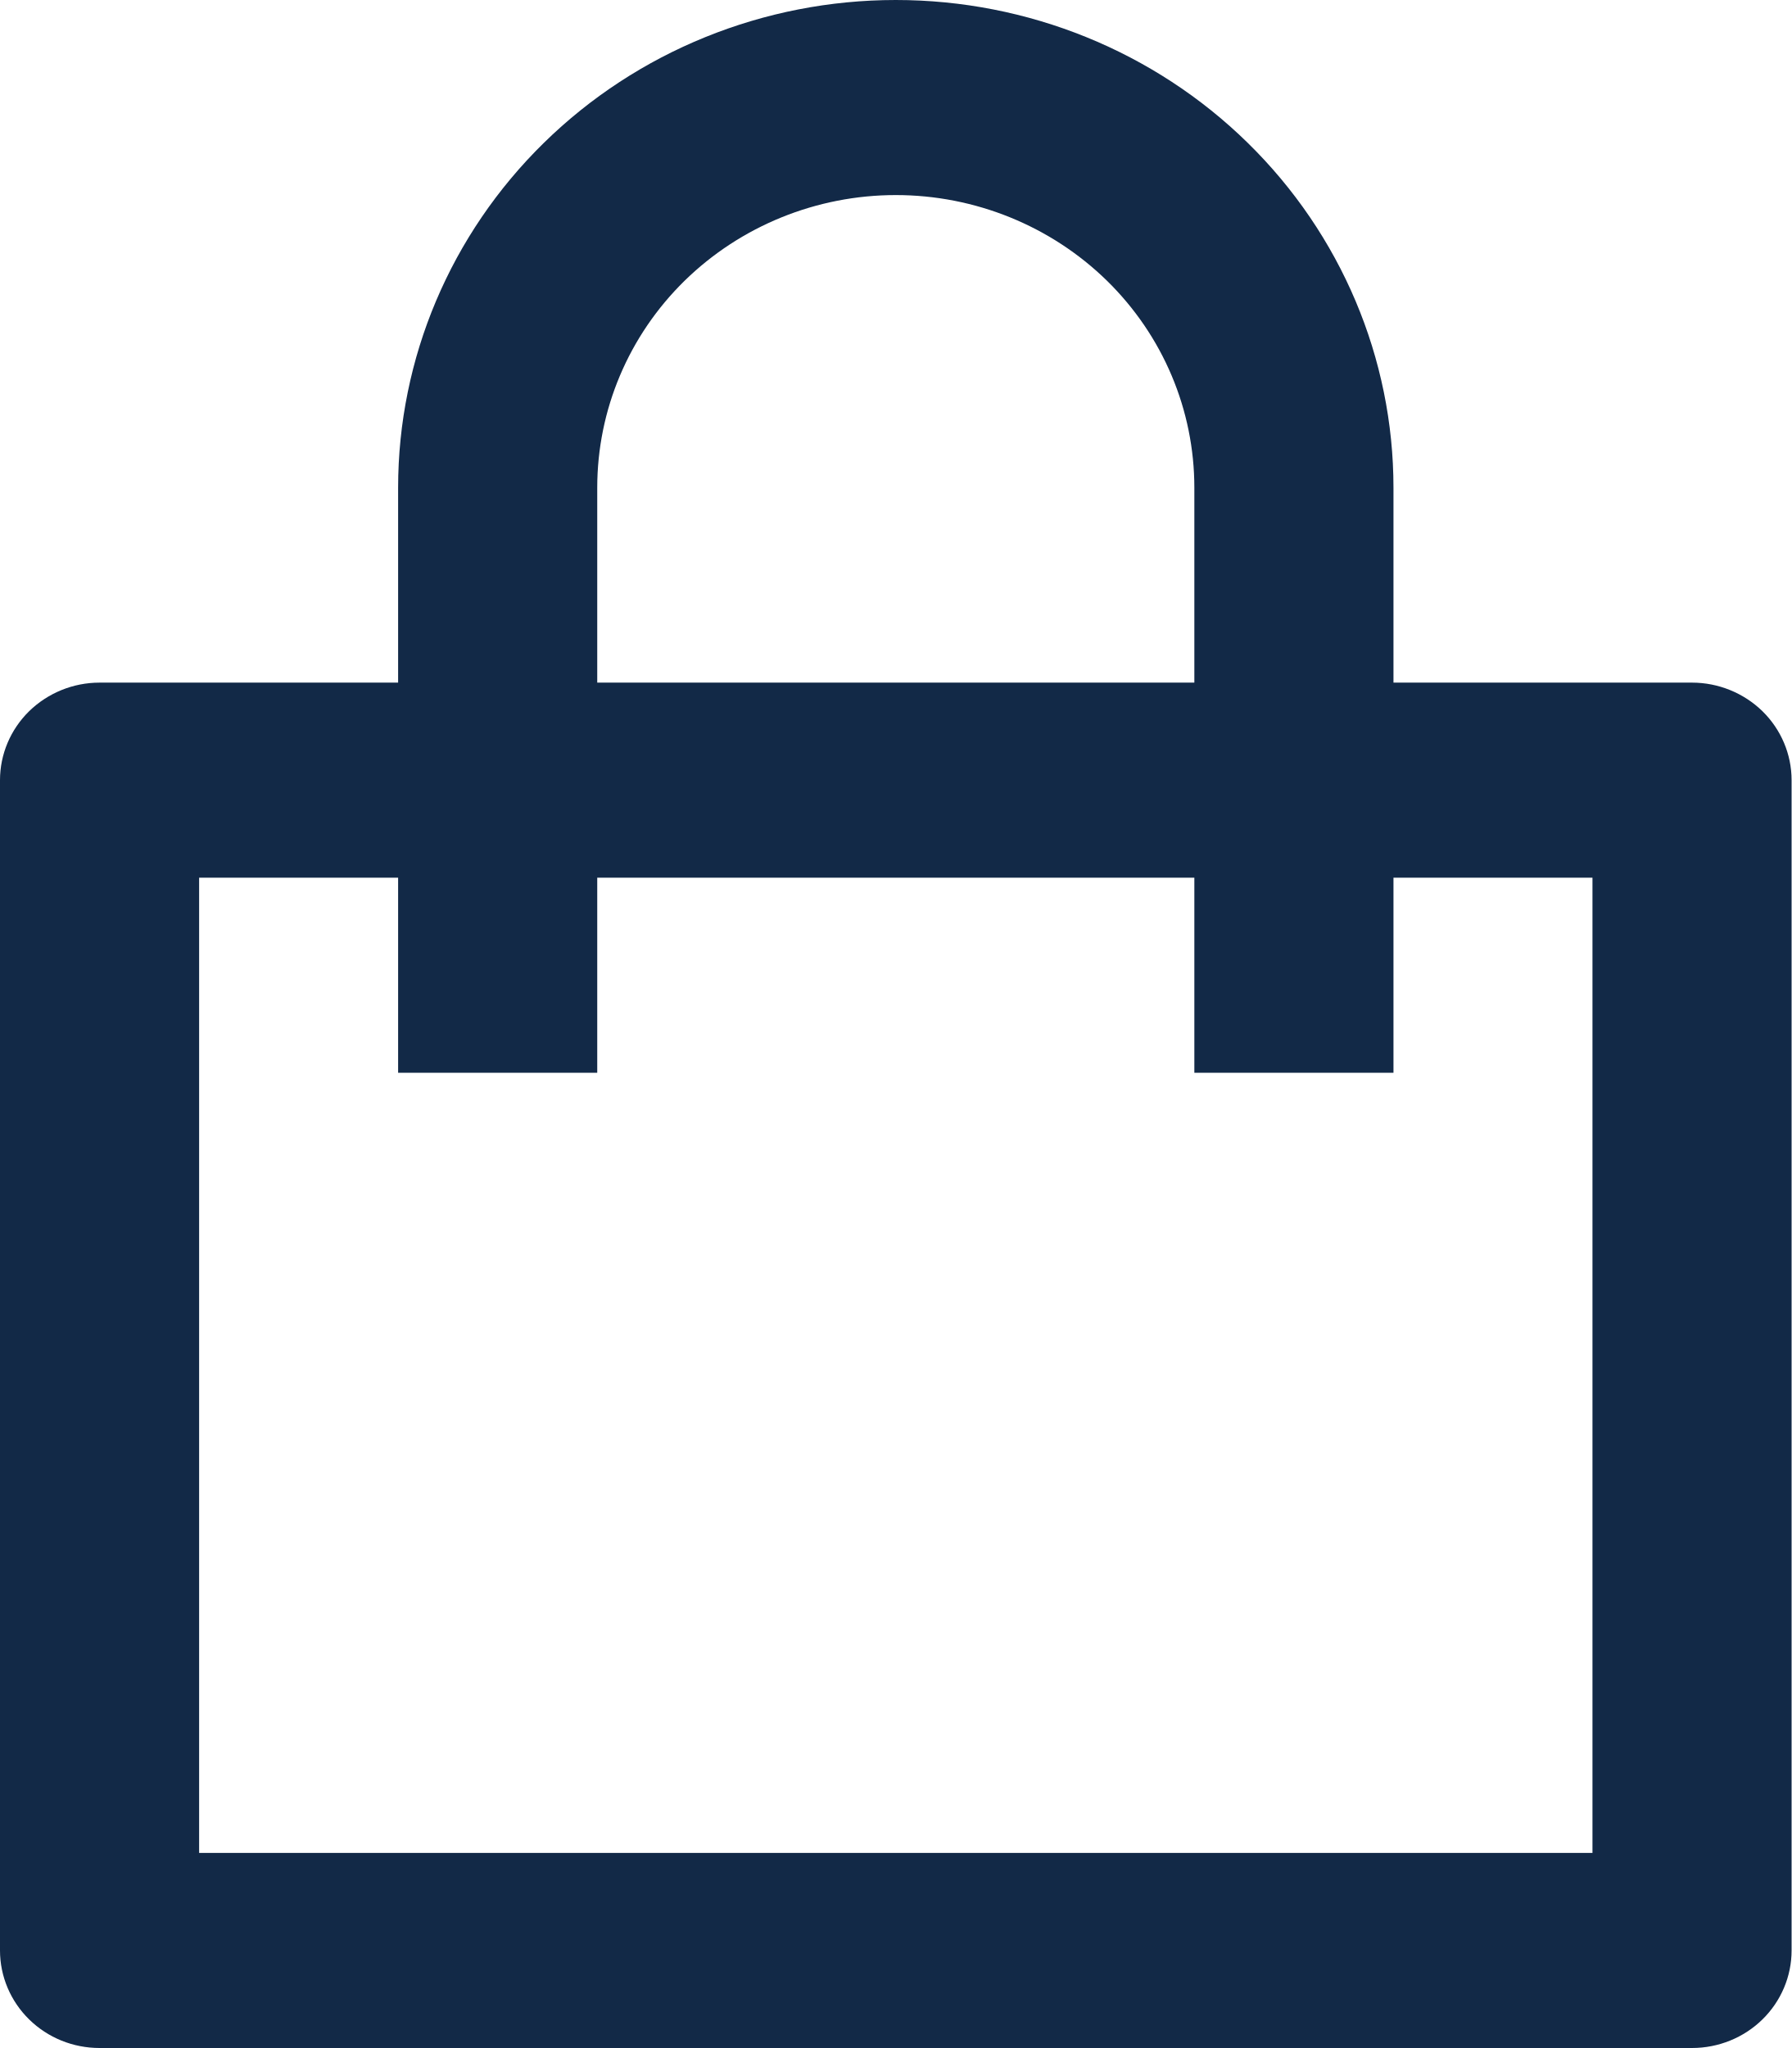
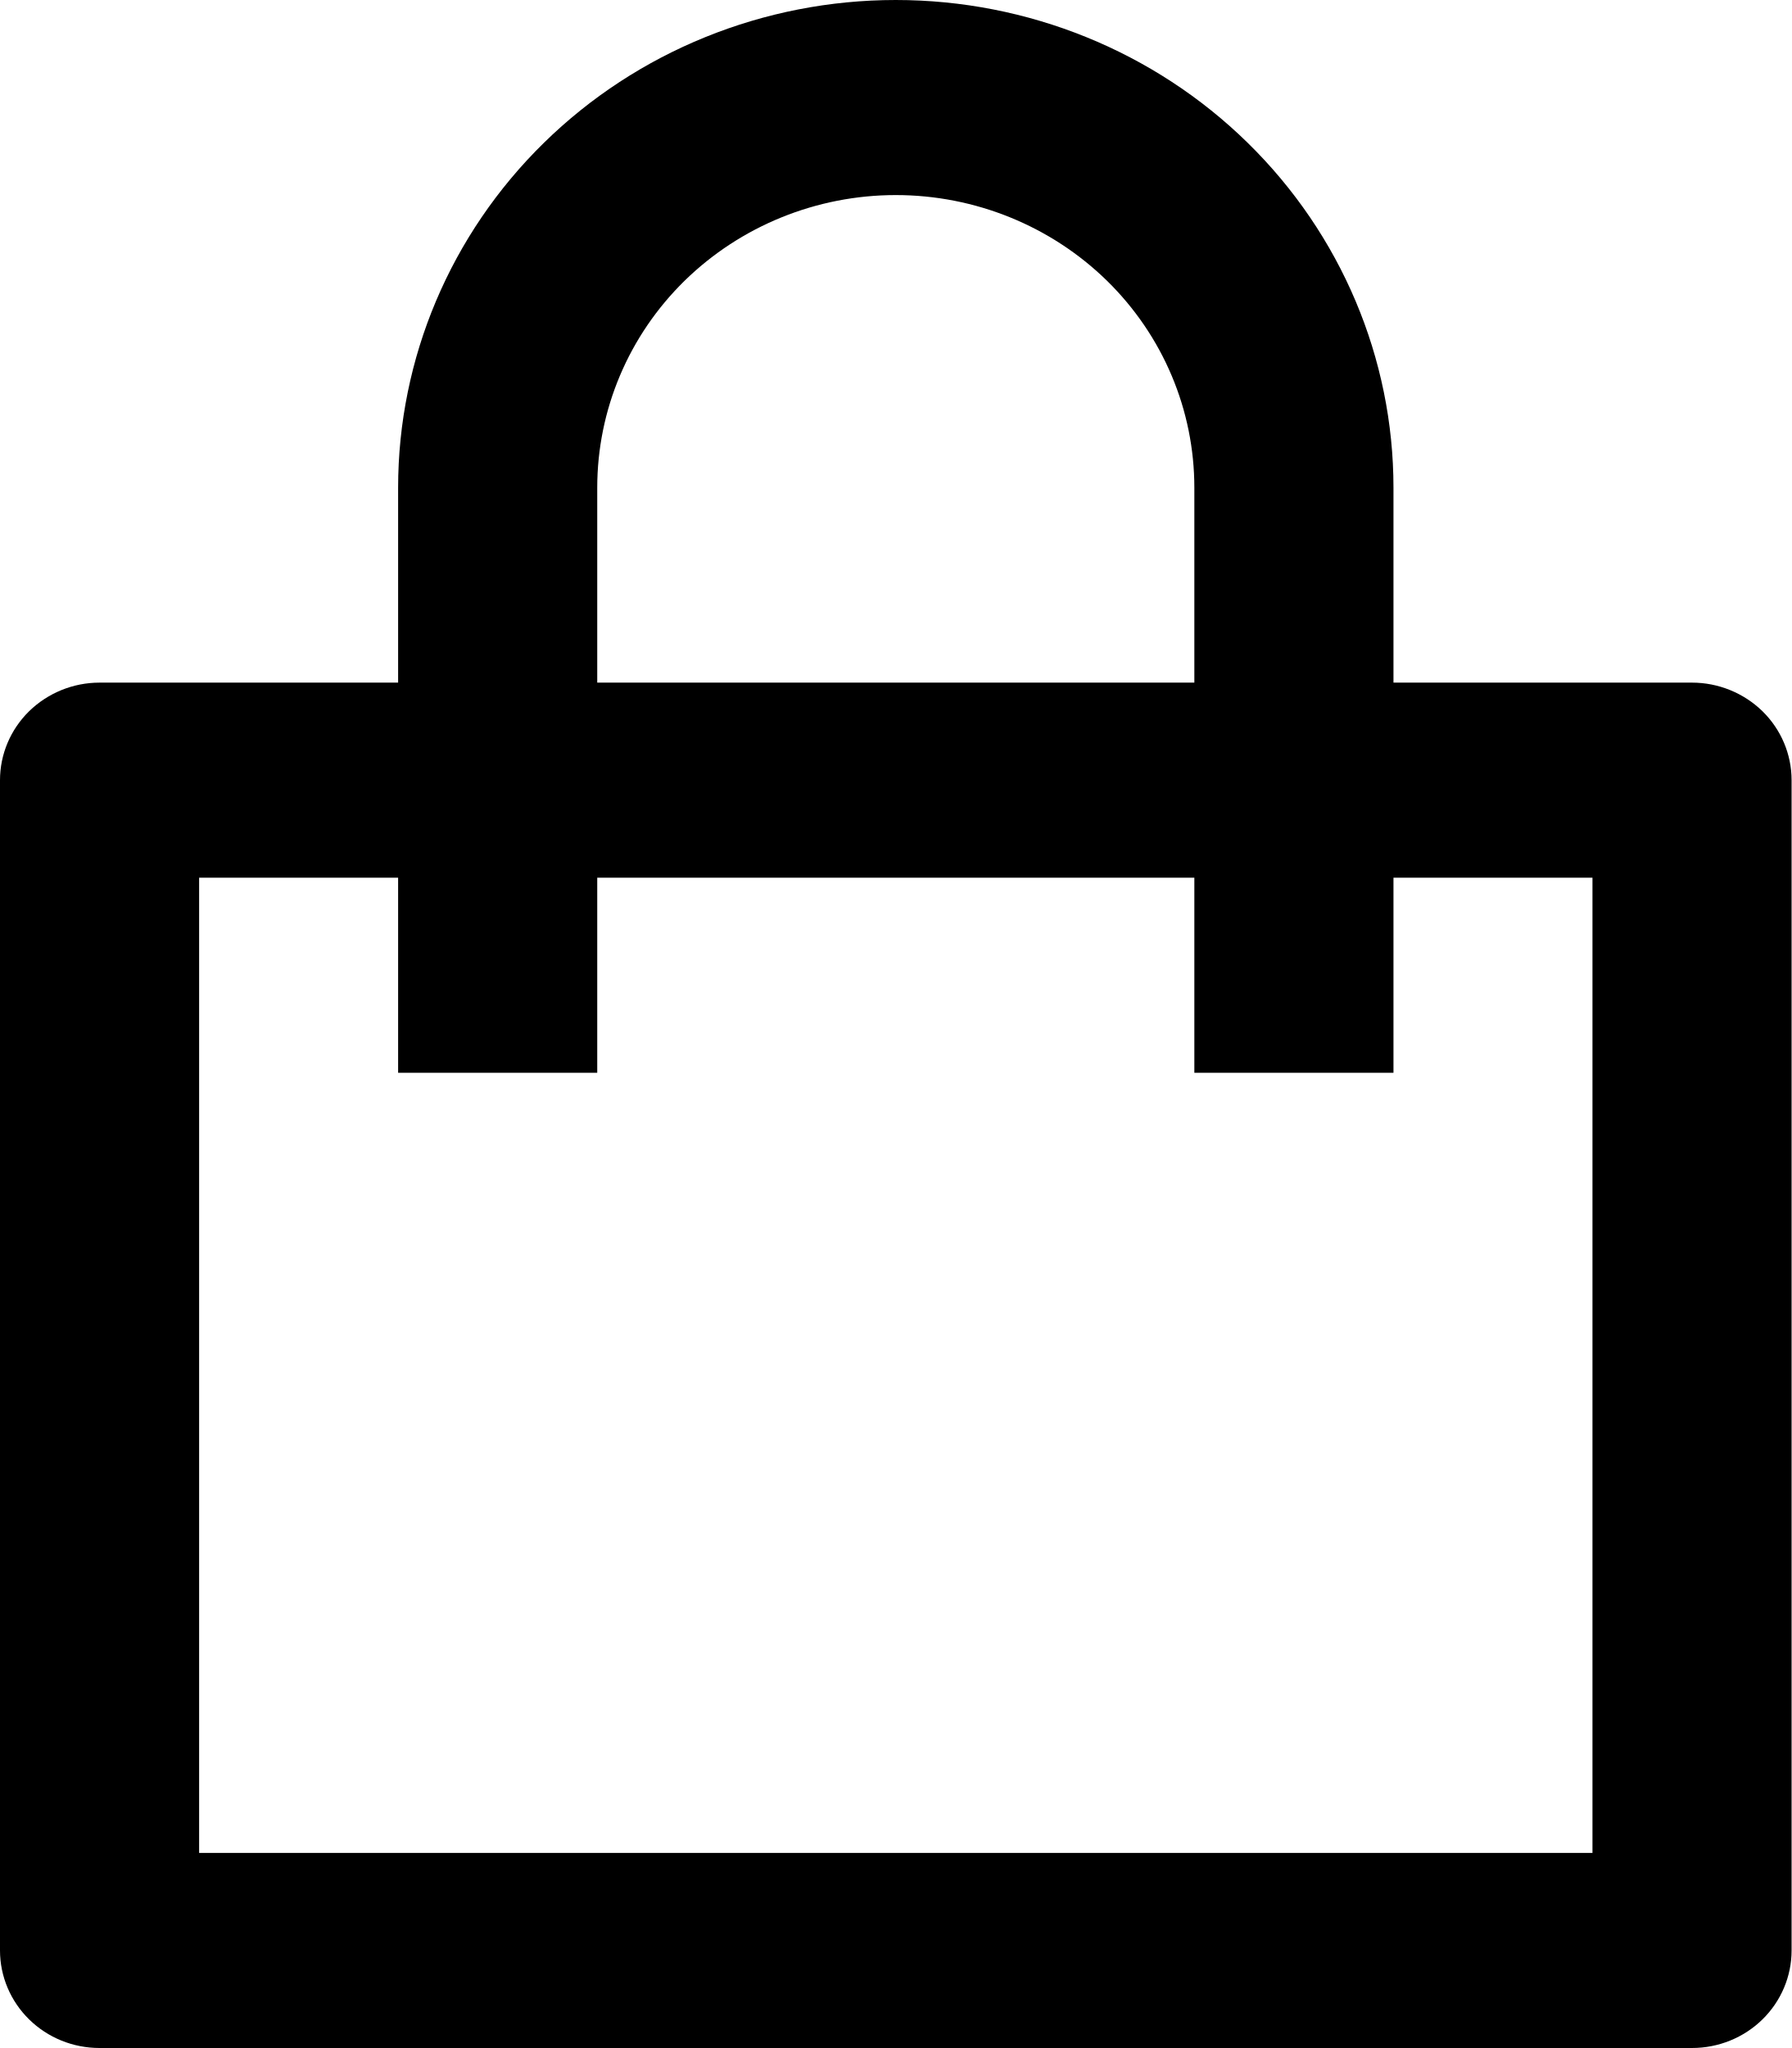
- <svg xmlns="http://www.w3.org/2000/svg" width="14" height="16" viewBox="0 0 14 16" fill="none">
-   <path d="M3.111 5.333V3.81C3.111 2.799 3.521 1.83 4.25 1.116C4.979 0.401 5.969 0 7 0C8.031 0 9.021 0.401 9.75 1.116C10.479 1.83 10.889 2.799 10.889 3.81V5.333H13.222C13.428 5.333 13.626 5.414 13.772 5.556C13.918 5.699 14 5.893 14 6.095V15.238C14 15.44 13.918 15.634 13.772 15.777C13.626 15.92 13.428 16 13.222 16H0.778C0.571 16 0.374 15.92 0.228 15.777C0.082 15.634 0 15.44 0 15.238V6.095C0 5.893 0.082 5.699 0.228 5.556C0.374 5.414 0.571 5.333 0.778 5.333H3.111ZM3.111 6.857H1.556V14.476H12.444V6.857H10.889V8.381H9.333V6.857H4.667V8.381H3.111V6.857ZM4.667 5.333H9.333V3.81C9.333 3.203 9.088 2.622 8.65 2.193C8.212 1.765 7.619 1.524 7 1.524C6.381 1.524 5.788 1.765 5.35 2.193C4.912 2.622 4.667 3.203 4.667 3.81V5.333Z" fill="#122947" />
+ <svg xmlns="http://www.w3.org/2000/svg" viewBox="0 0 14 16" fill="none">
+   <path d="M3.111 5.333V3.81C3.111 2.799 3.521 1.83 4.25 1.116C4.979 0.401 5.969 0 7 0C8.031 0 9.021 0.401 9.75 1.116C10.479 1.83 10.889 2.799 10.889 3.81V5.333H13.222C13.428 5.333 13.626 5.414 13.772 5.556C13.918 5.699 14 5.893 14 6.095V15.238C14 15.44 13.918 15.634 13.772 15.777C13.626 15.92 13.428 16 13.222 16H0.778C0.571 16 0.374 15.92 0.228 15.777C0.082 15.634 0 15.44 0 15.238V6.095C0 5.893 0.082 5.699 0.228 5.556C0.374 5.414 0.571 5.333 0.778 5.333H3.111ZM3.111 6.857H1.556V14.476H12.444V6.857H10.889V8.381H9.333V6.857H4.667V8.381H3.111V6.857ZM4.667 5.333H9.333V3.81C9.333 3.203 9.088 2.622 8.65 2.193C8.212 1.765 7.619 1.524 7 1.524C6.381 1.524 5.788 1.765 5.35 2.193C4.912 2.622 4.667 3.203 4.667 3.81V5.333Z" fill="currentColor" />
</svg>
